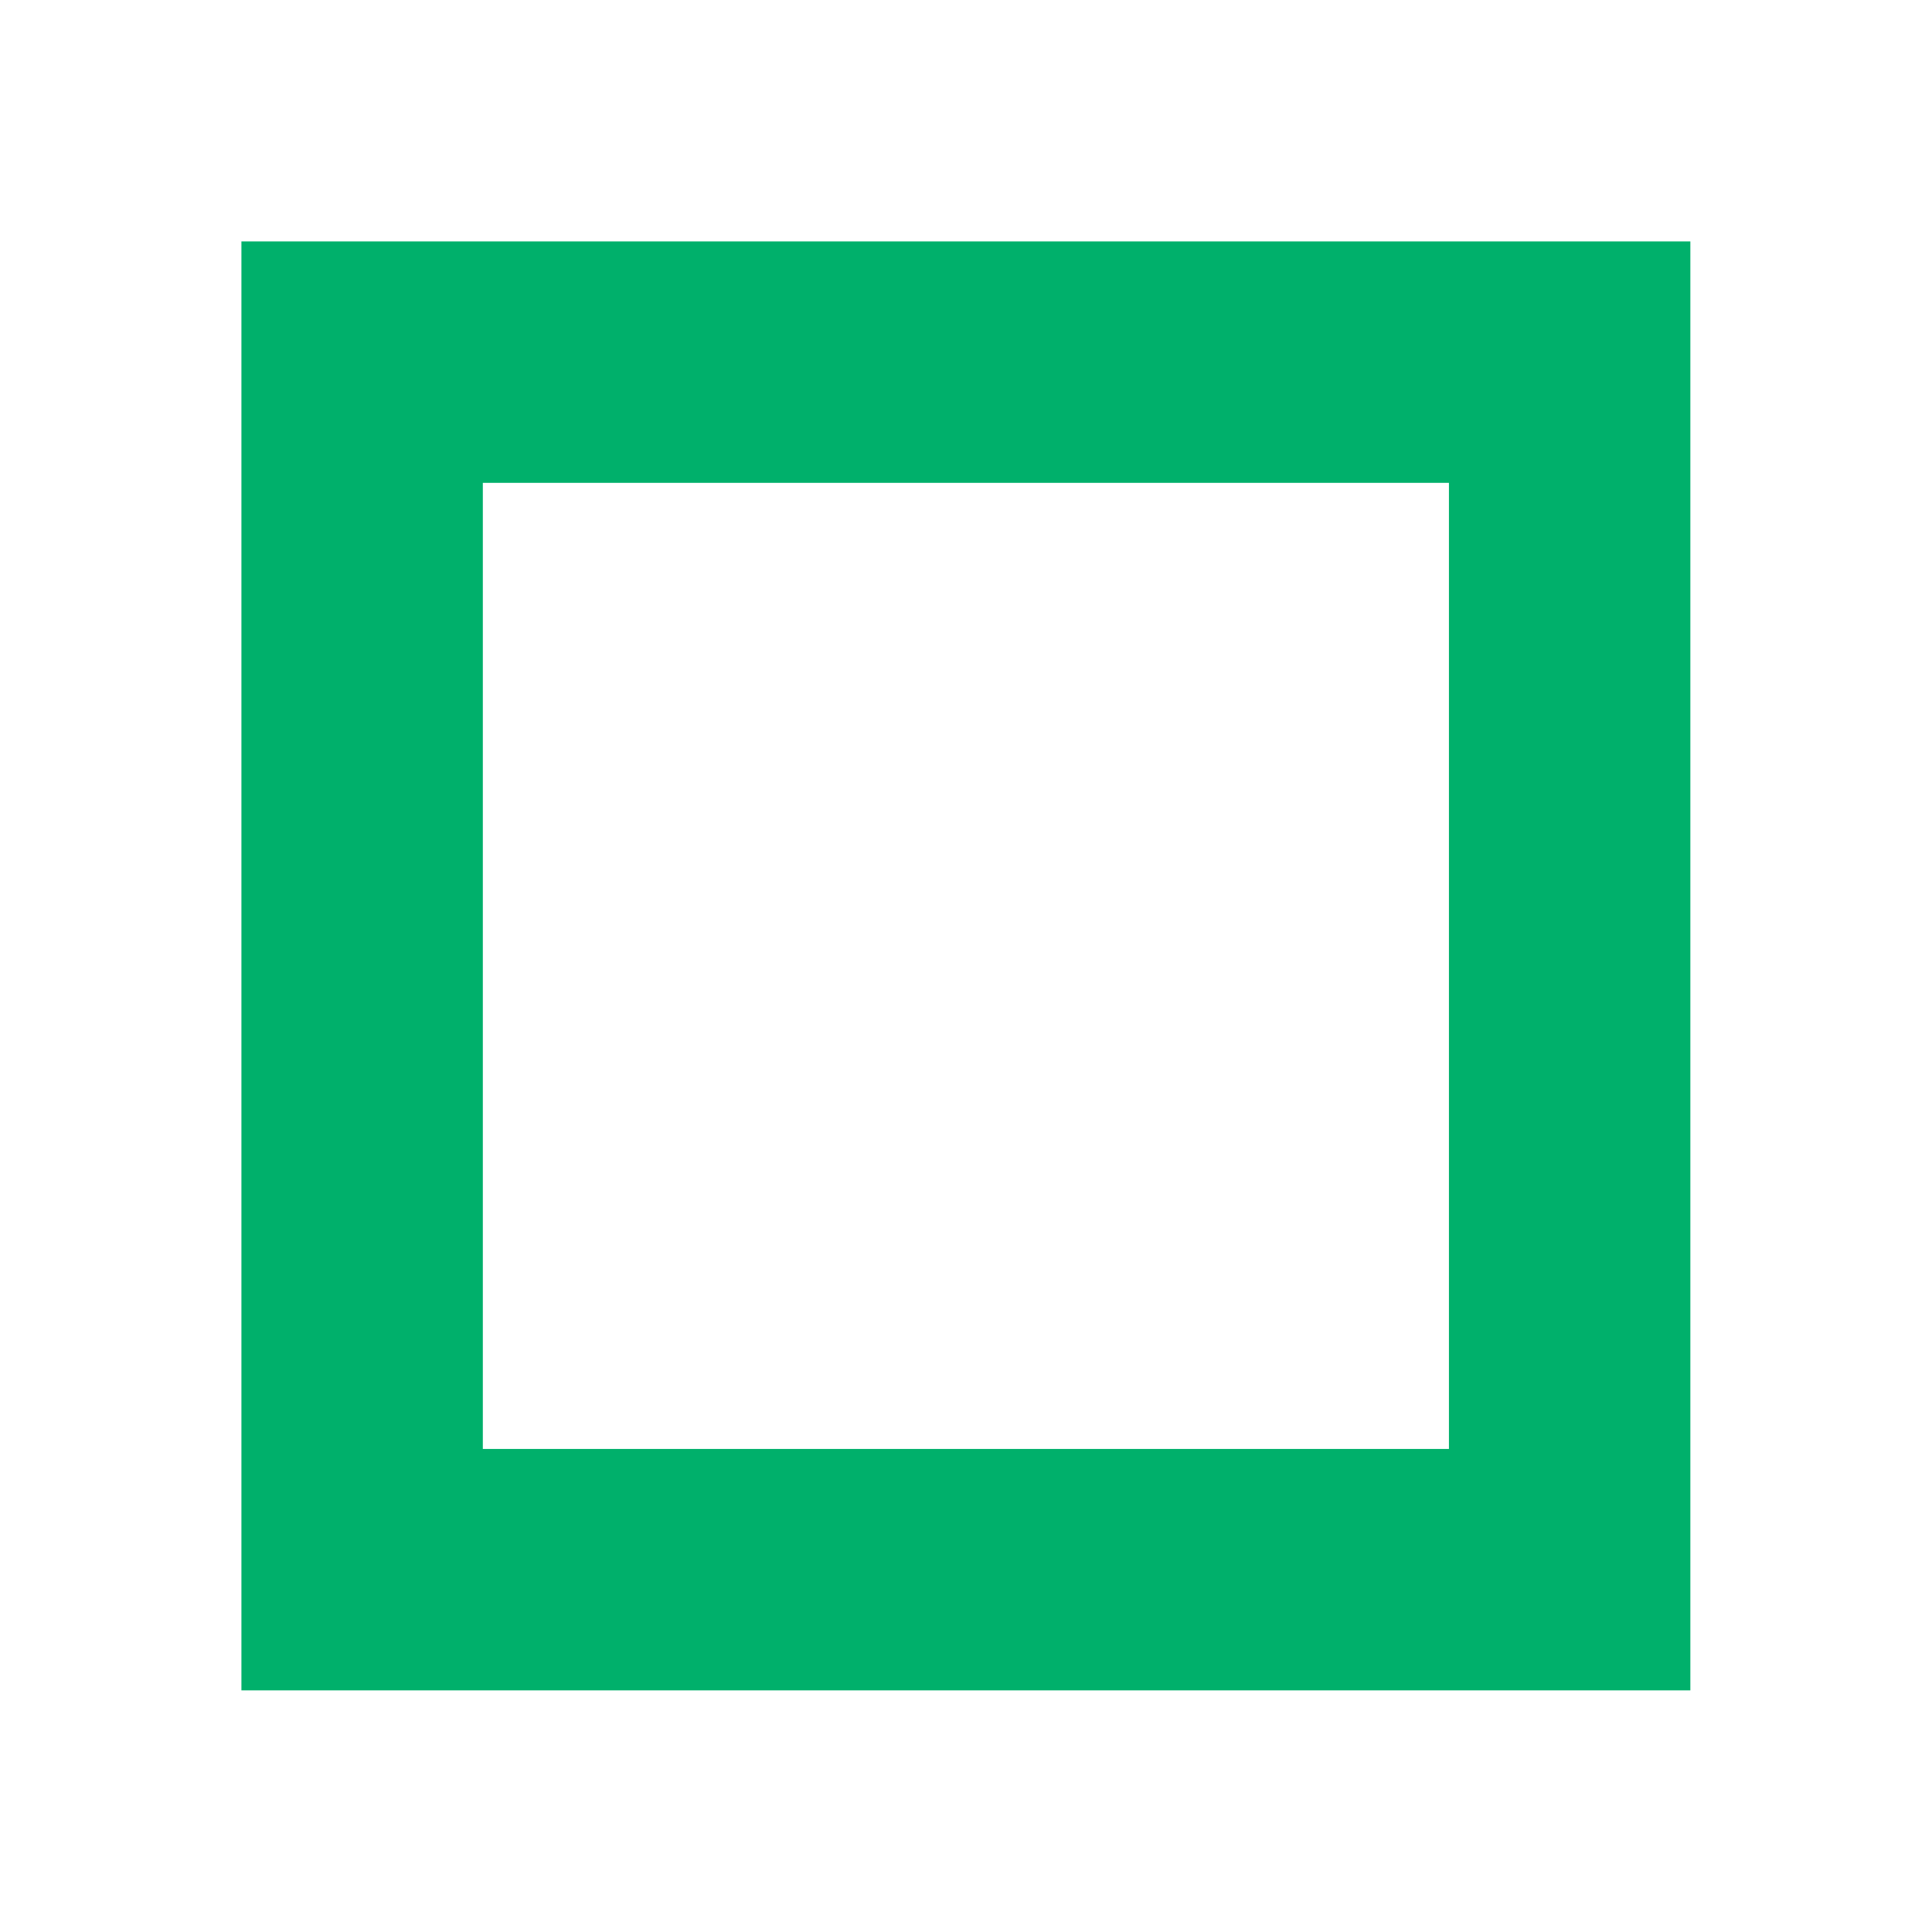
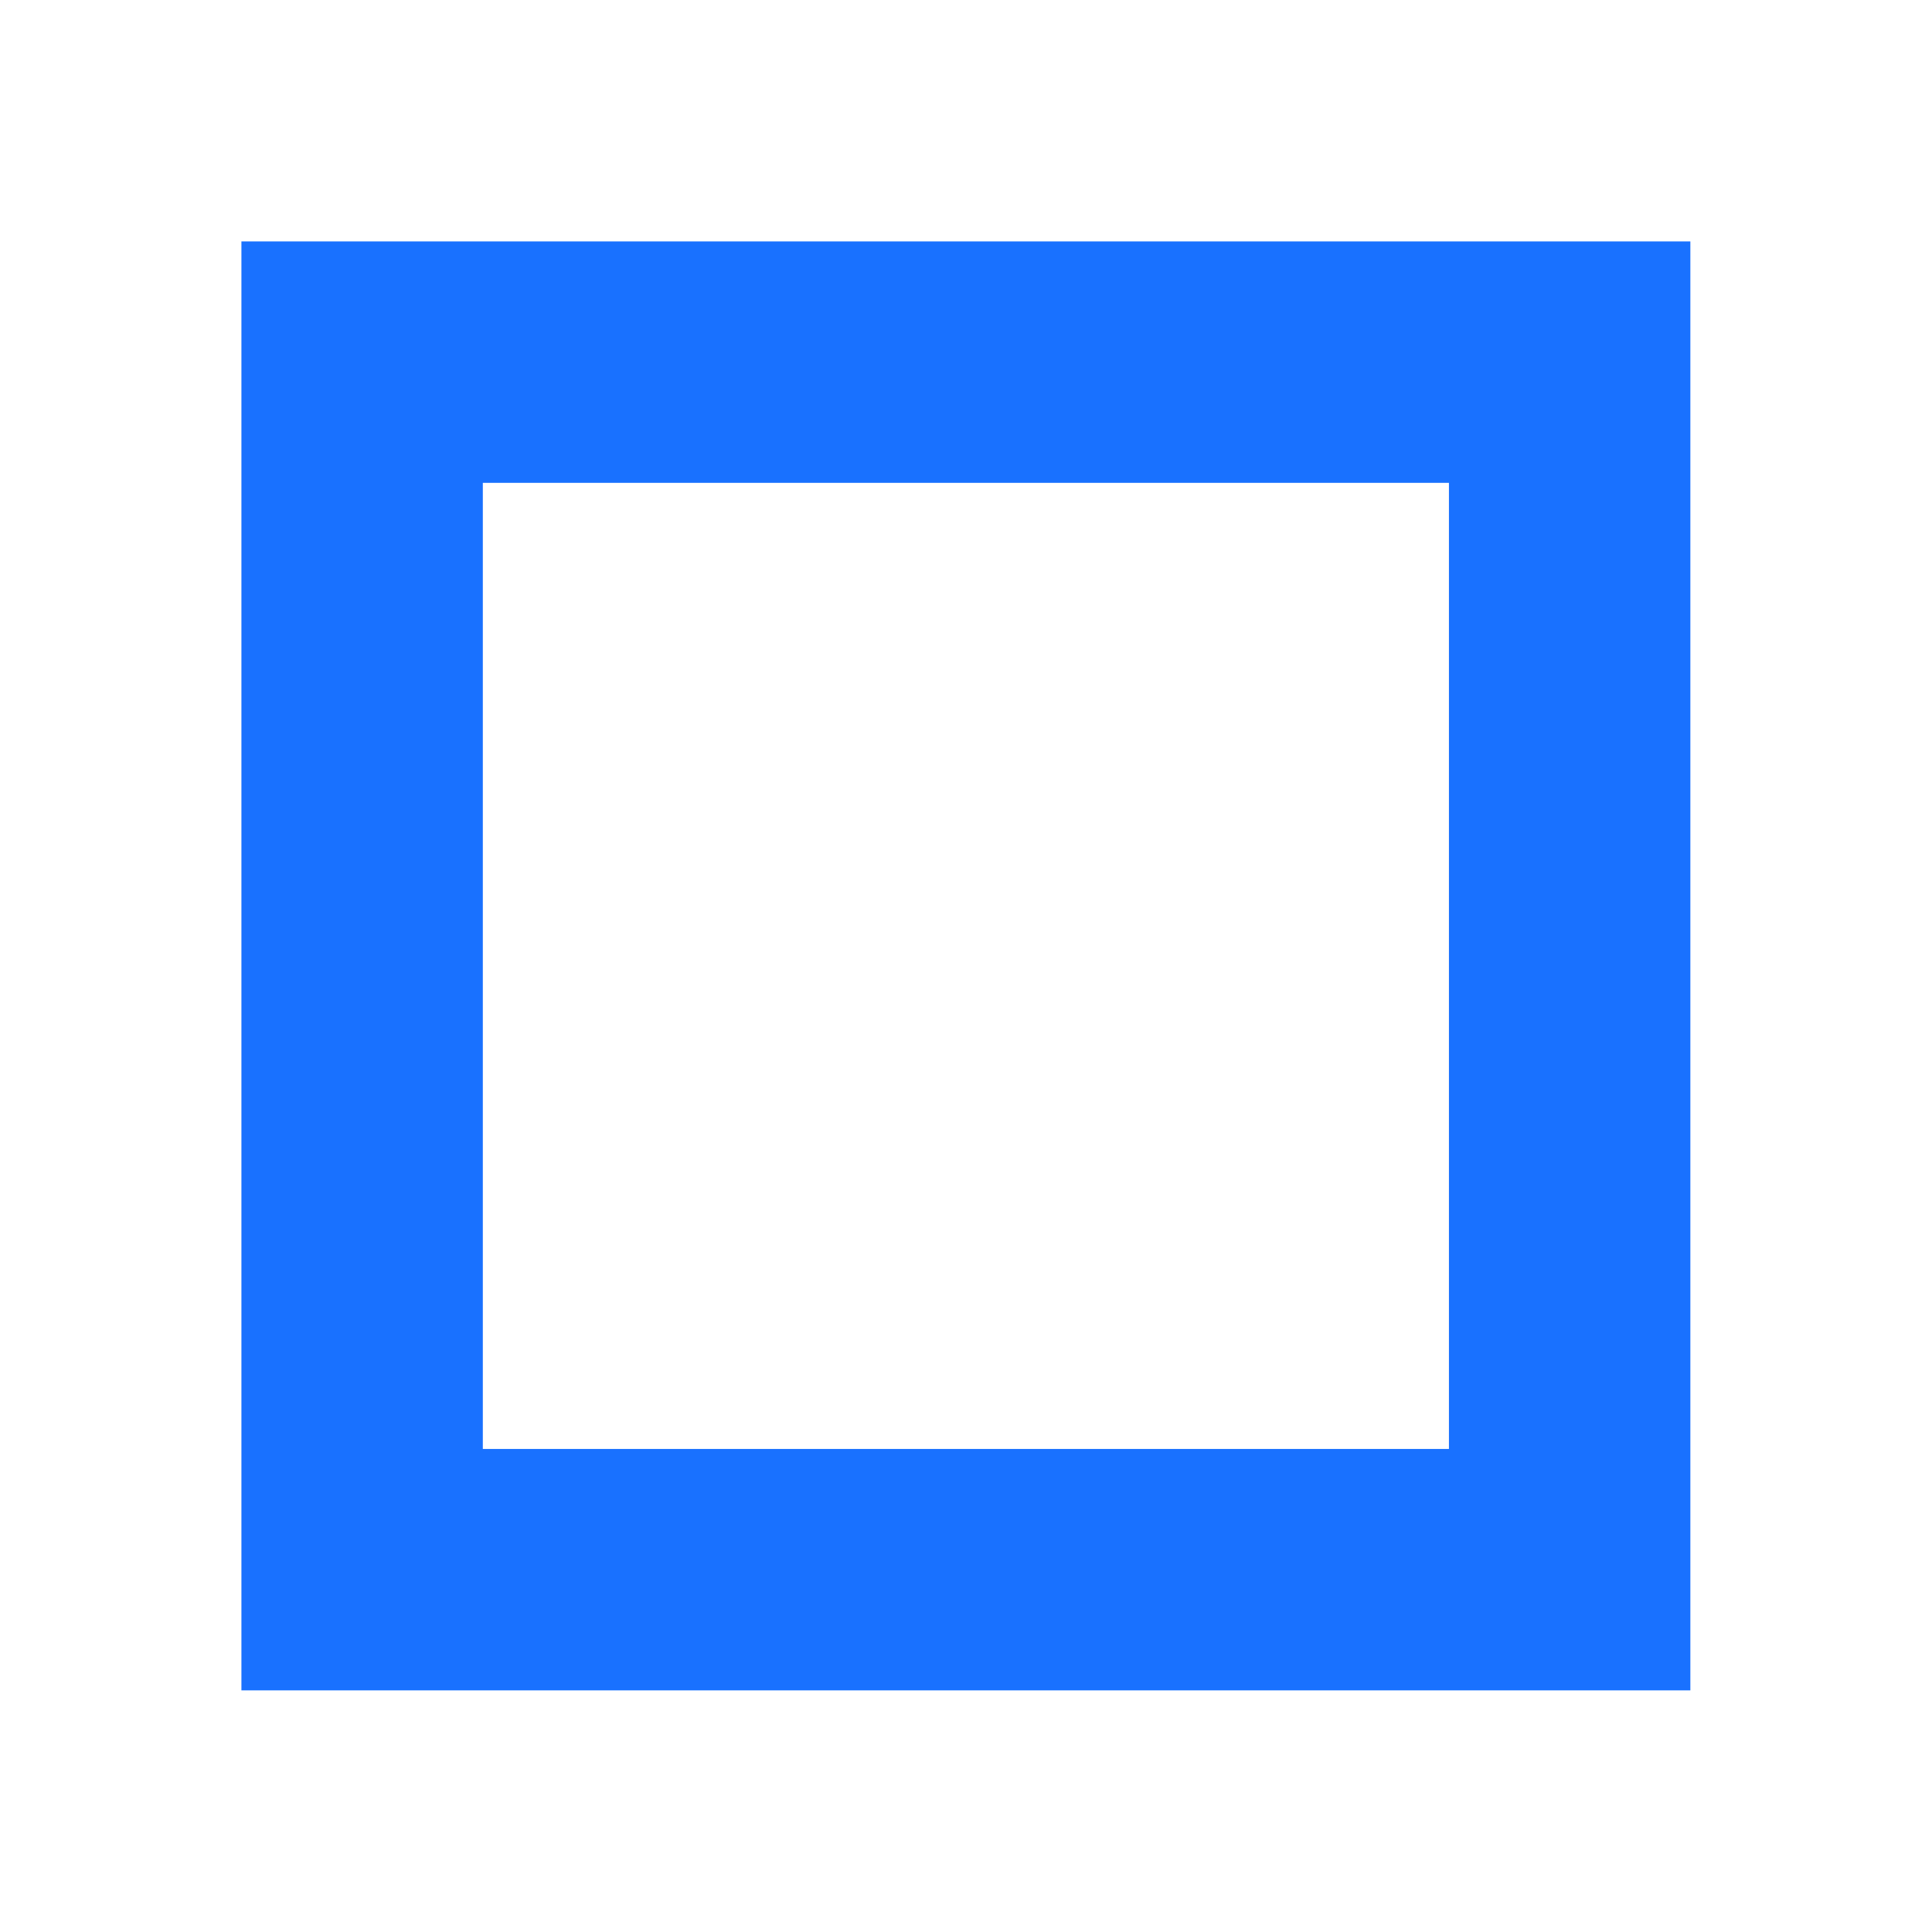
<svg xmlns="http://www.w3.org/2000/svg" width="32" height="32" viewBox="0 0 8.467 8.467" version="1.1" id="svg5">
  <defs id="defs2" />
  <g id="layer1">
    <rect style="fill:#ffffff;stroke-width:6.022;stroke-linecap:round;paint-order:stroke fill markers;stop-color:#000000" id="rect231" width="8.467" height="8.467" x="1.110223e-16" y="0" />
-     <rect style="fill:none;stroke:#00b06b;stroke-width:1.058;stroke-linecap:round;stroke-dasharray:none;stroke-opacity:1;paint-order:stroke fill markers;stop-color:#000000" id="rect341" width="5.292" height="5.292" x="-6.879" y="1.587" transform="scale(-1,1)" />
+     <rect style="fill:none;stroke:#1971ff;stroke-width:1.058;stroke-linecap:round;stroke-dasharray:none;stroke-opacity:1;paint-order:stroke fill markers;stop-color:#000000" id="rect341" width="5.292" height="5.292" x="-6.879" y="1.587" transform="scale(-1,1)" />
  </g>
</svg>
